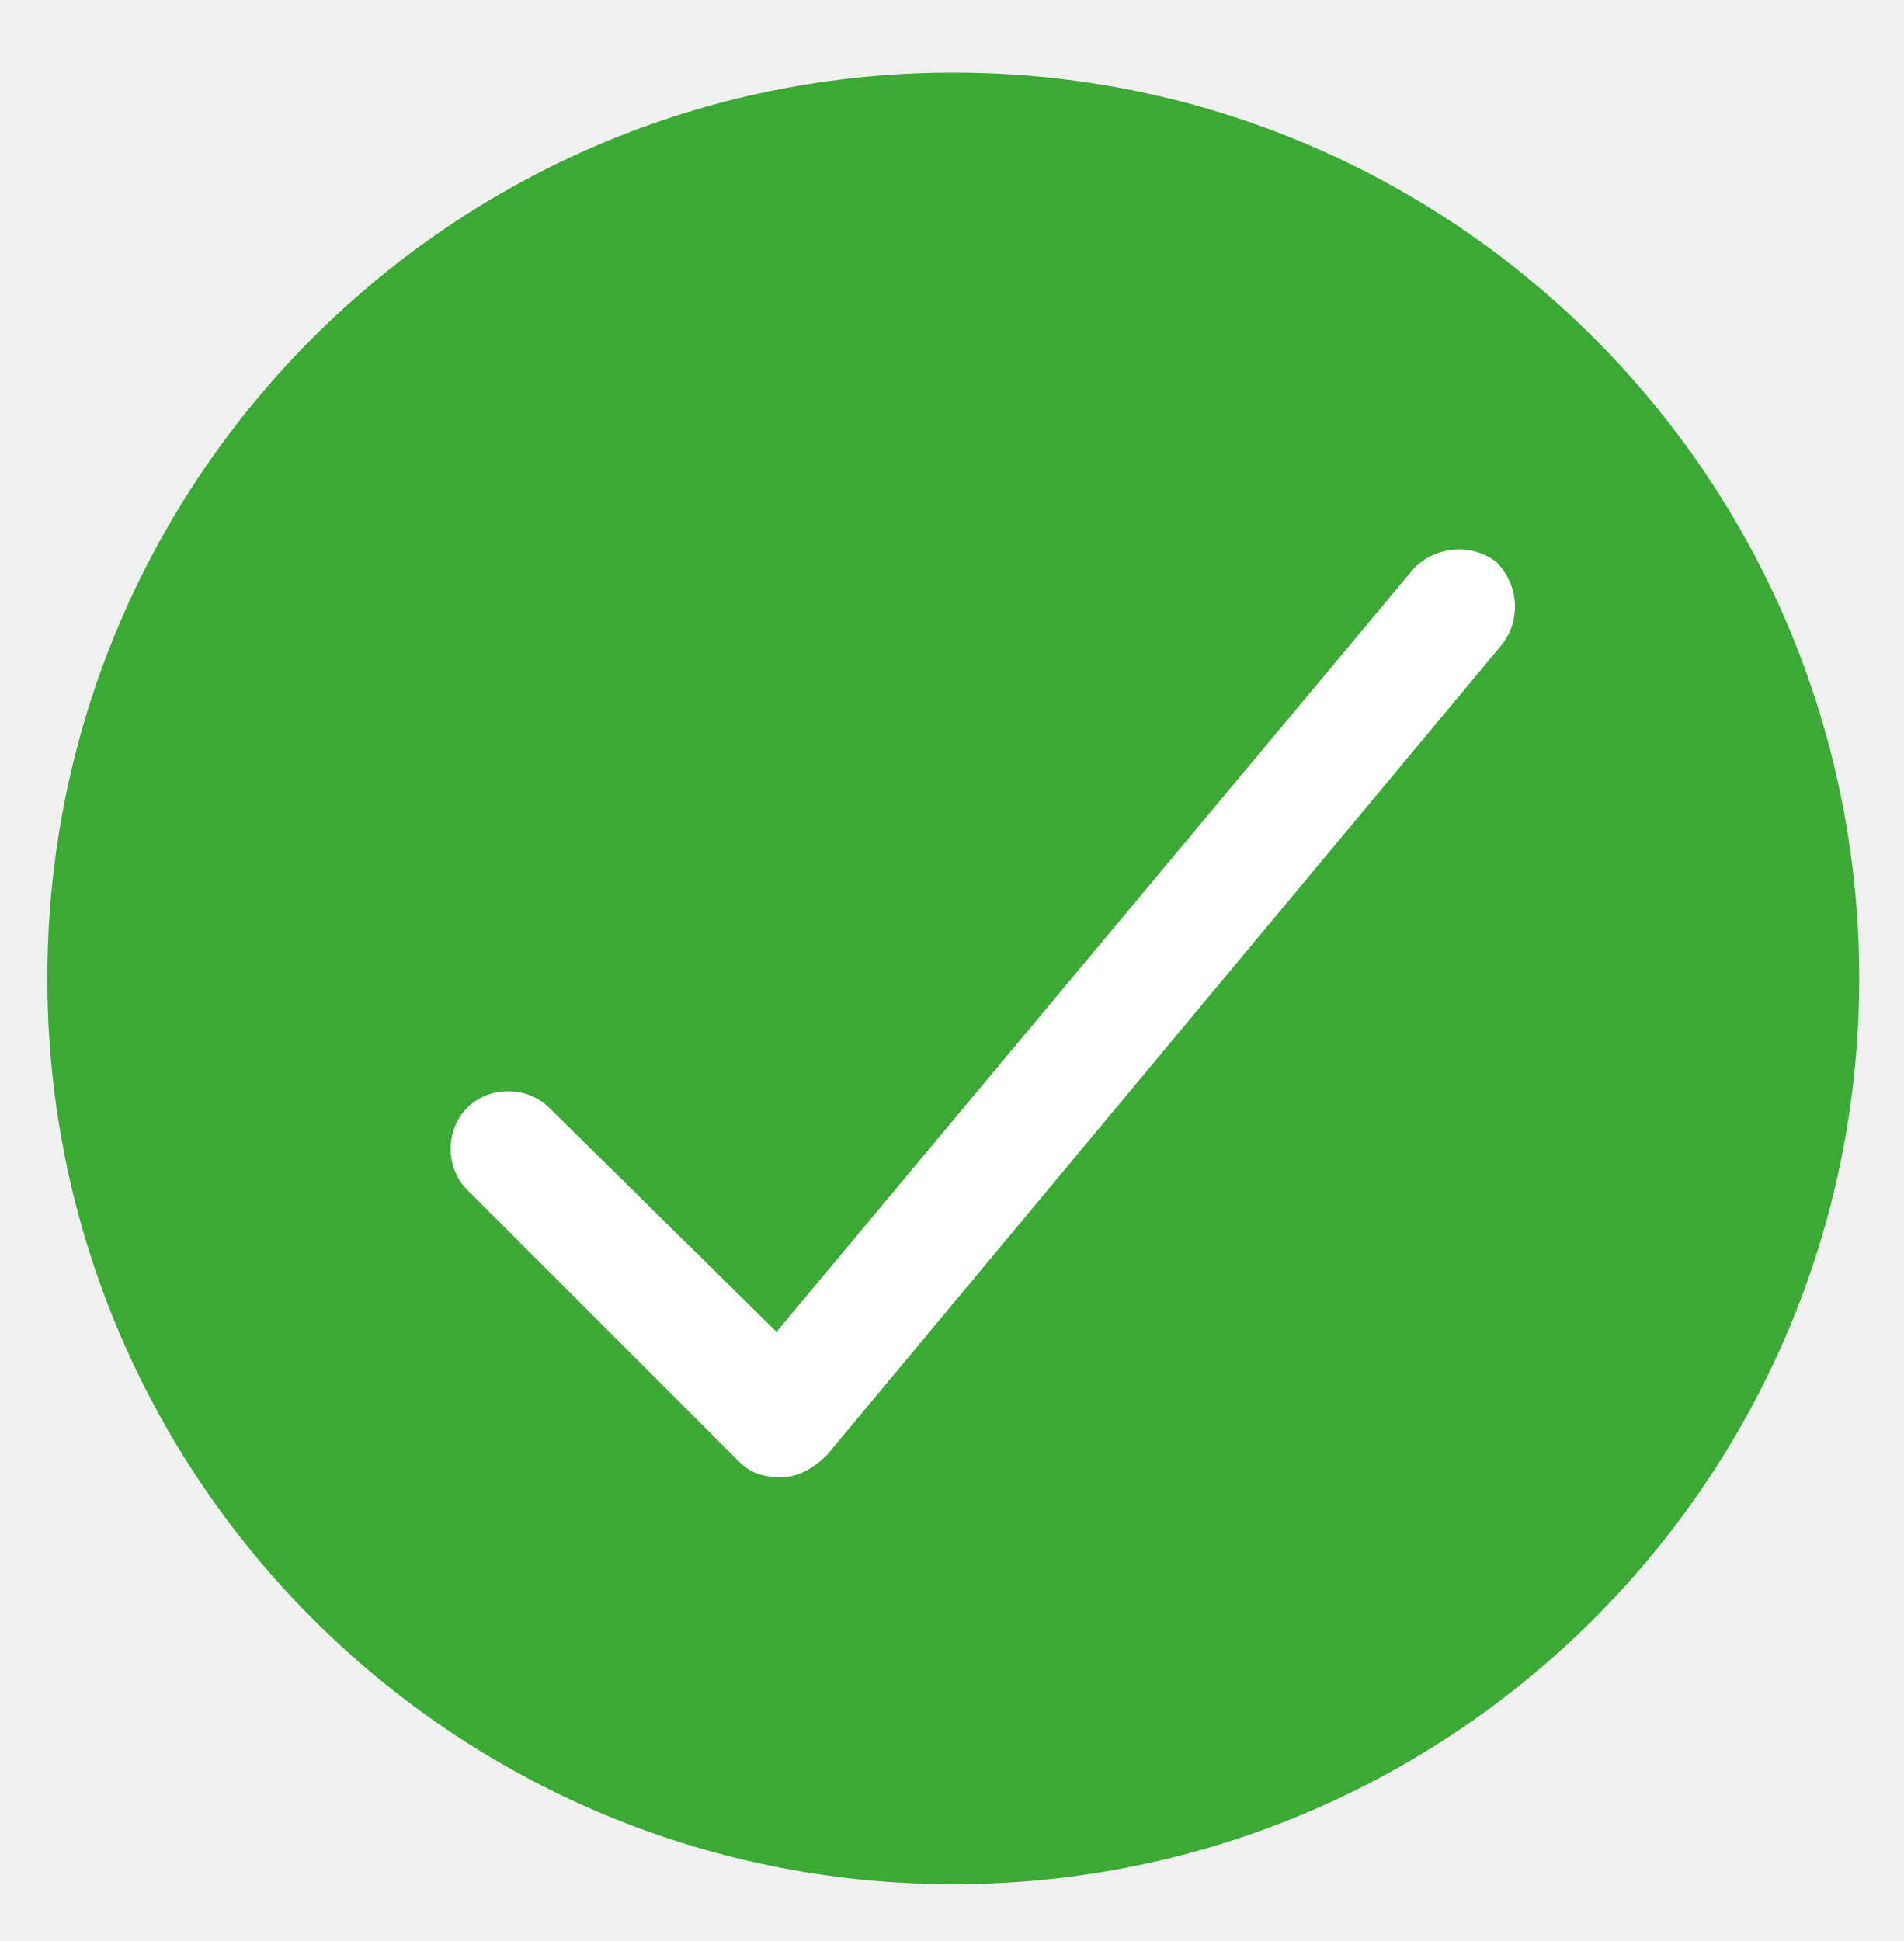
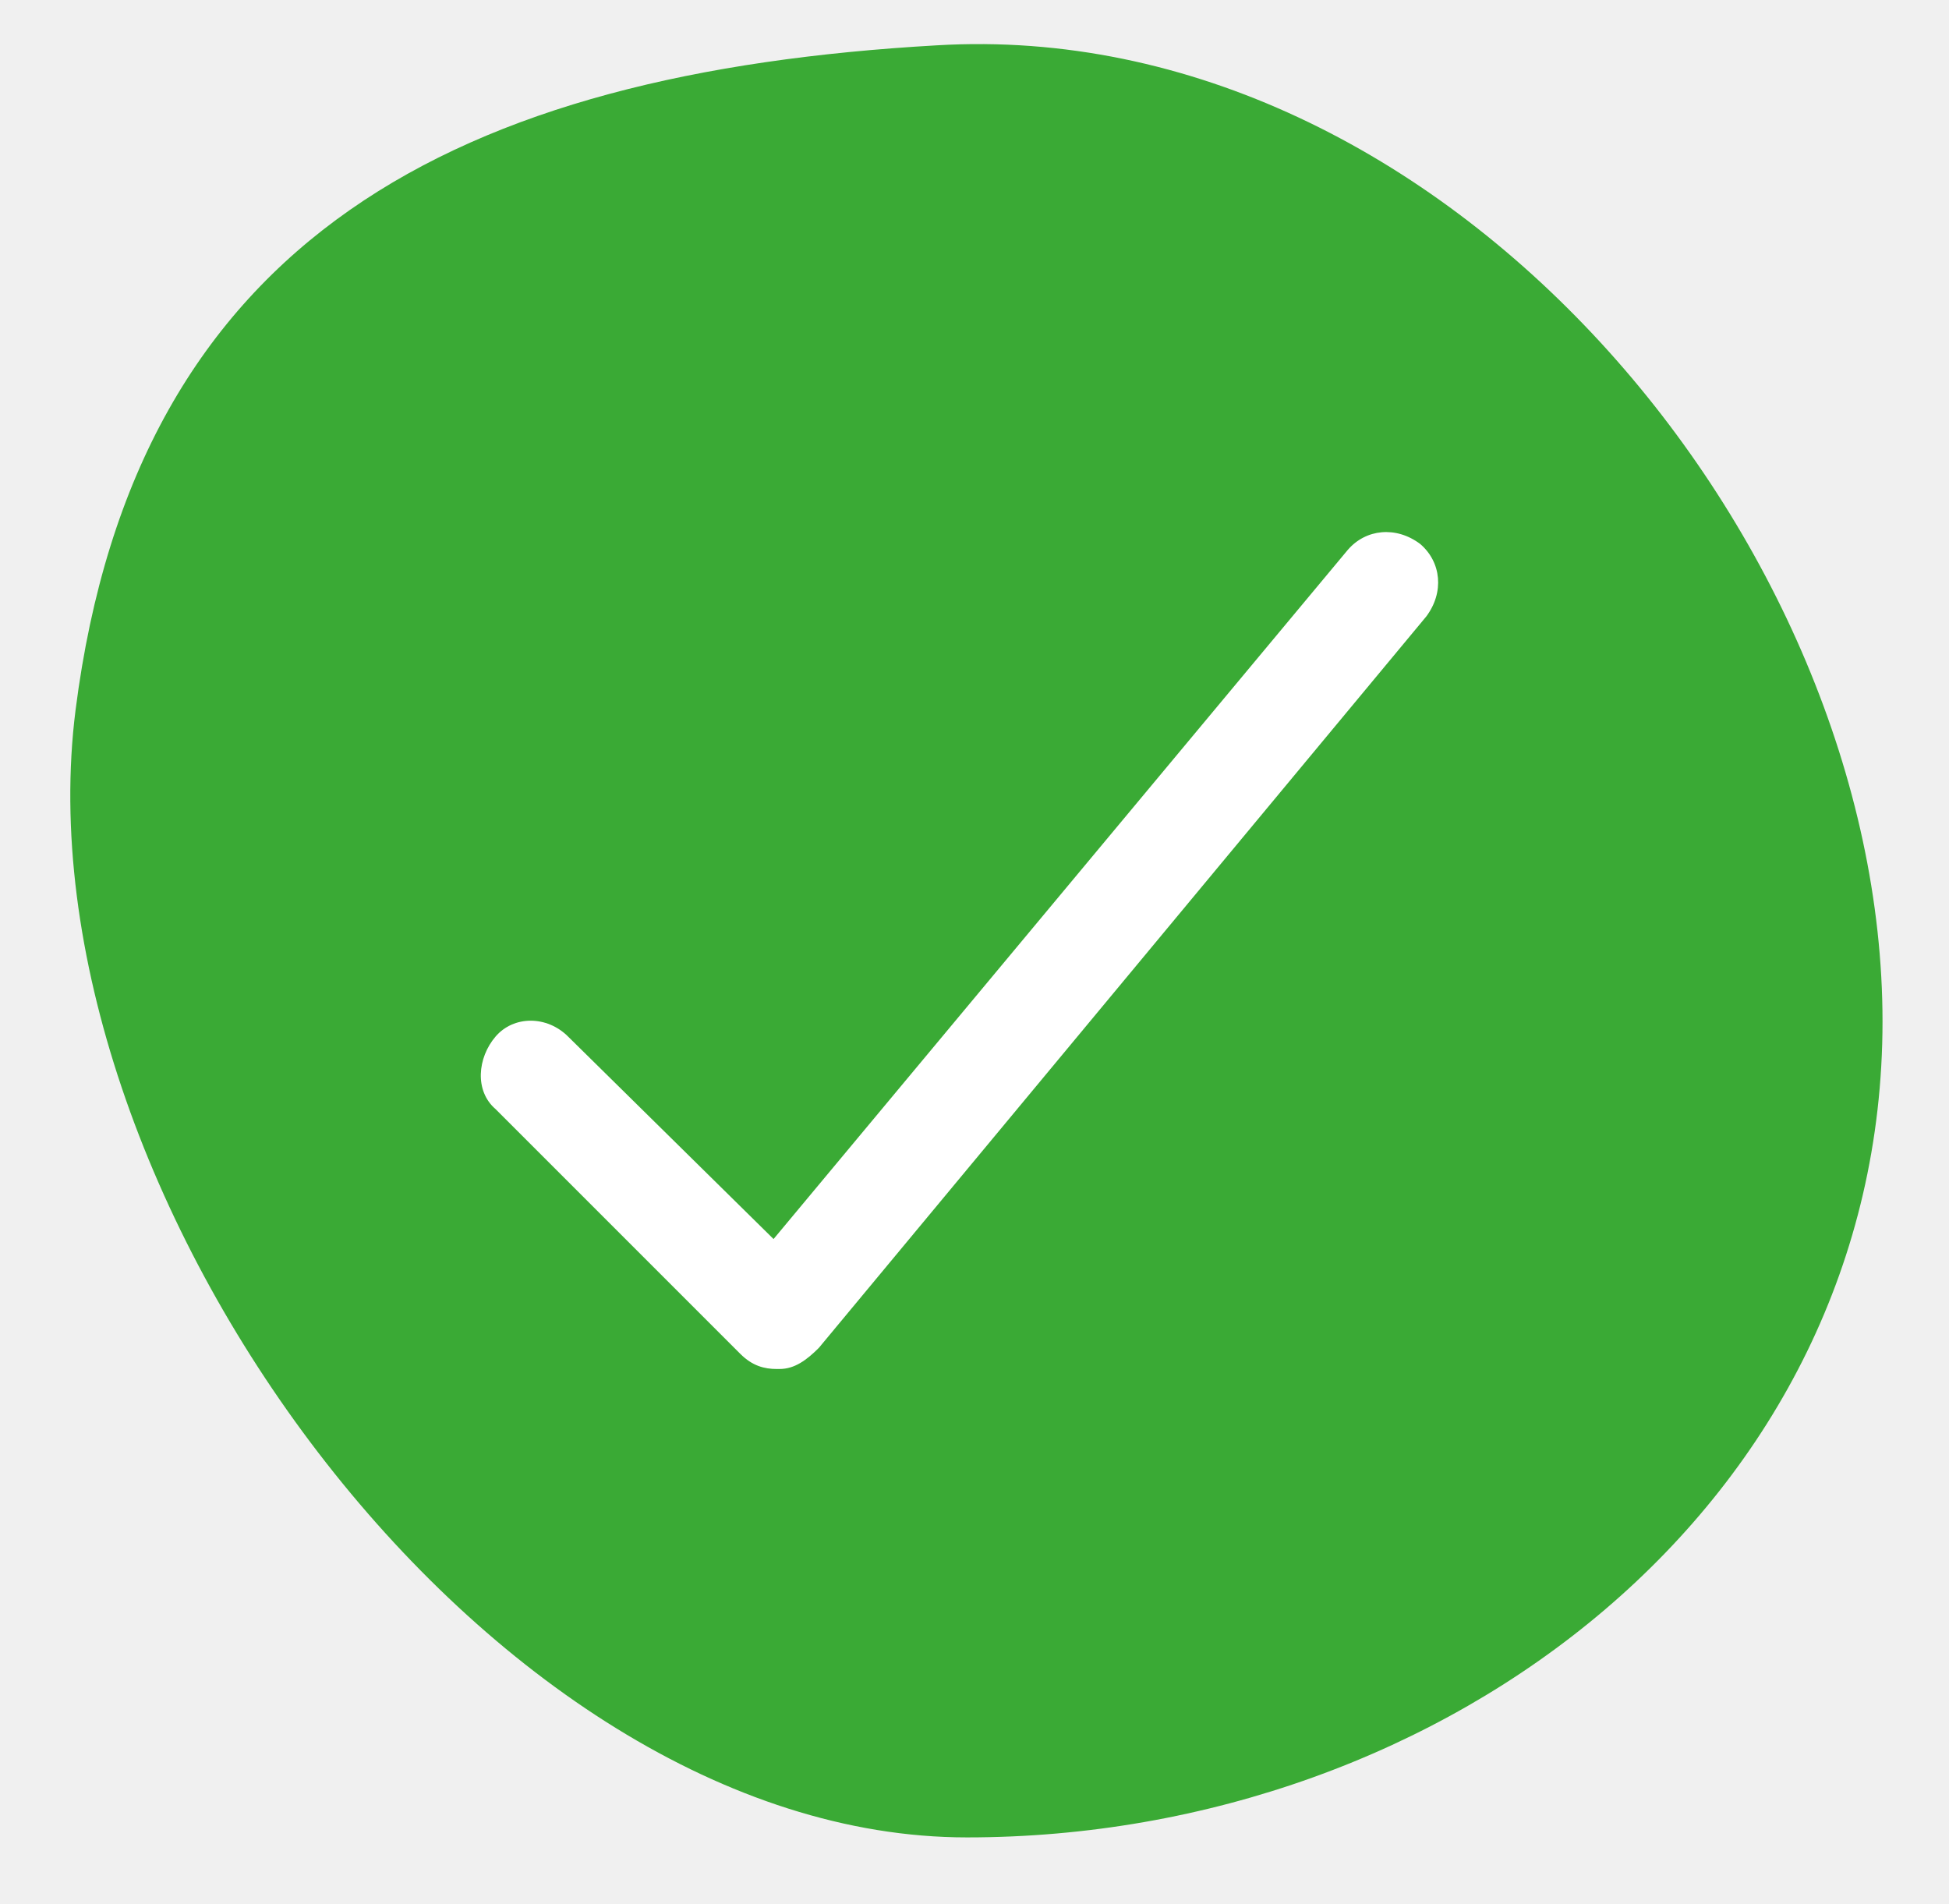
- <svg xmlns="http://www.w3.org/2000/svg" version="1.1" id="Layer_1" x="0px" y="0px" viewBox="0 0 60.3 61.5" style="enable-background:new 0 0 60.3 61.5;" xml:space="preserve">
+ <svg xmlns="http://www.w3.org/2000/svg" version="1.1" id="Layer_1" x="0px" y="0px" viewBox="-452.3 250.5 64.5 63" style="enable-background:new -452.3 250.5 64.5 63;" xml:space="preserve">
  <style type="text/css">
	.st0{fill:#3AAA35;}
	.st1{fill:#FFFFFF;}
</style>
  <g id="XMLID_32_">
-     <circle id="XMLID_56_" class="st0" cx="30.2" cy="31" r="28.7" />
-     <path id="XMLID_45_" class="st1" d="M17.4,35.1c-0.7-0.7-1.9-0.7-2.6,0c-0.7,0.7-0.7,1.9,0,2.6l8.6,8.6c0.4,0.4,0.8,0.5,1.3,0.5   h0.1c0.5,0,1-0.3,1.4-0.7l21.4-25.7c0.6-0.8,0.5-1.9-0.2-2.6c-0.8-0.6-1.9-0.5-2.6,0.2L24.6,42.2L17.4,35.1z" />
+     <path id="XMLID_56_" class="st0" d="M-421.3,252c16.8-1,31.3,16.4,31.3,32.3s-14.4,27-30.3,27s-31.5-21.5-29.5-37.3   C-447.8,258.3-437.1,252.9-421.3,252z" />
+     <path id="XMLID_45_" class="st1" d="M-433.5,284.8c-0.7-0.7-1.8-0.7-2.4,0s-0.7,1.8,0,2.4l8.1,8.1c0.4,0.4,0.8,0.5,1.2,0.5h0.1   c0.5,0,0.9-0.3,1.3-0.7l20.1-24.2c0.6-0.8,0.5-1.8-0.2-2.4c-0.8-0.6-1.8-0.5-2.4,0.2l-19,22.8L-433.5,284.8z" />
  </g>
</svg>
